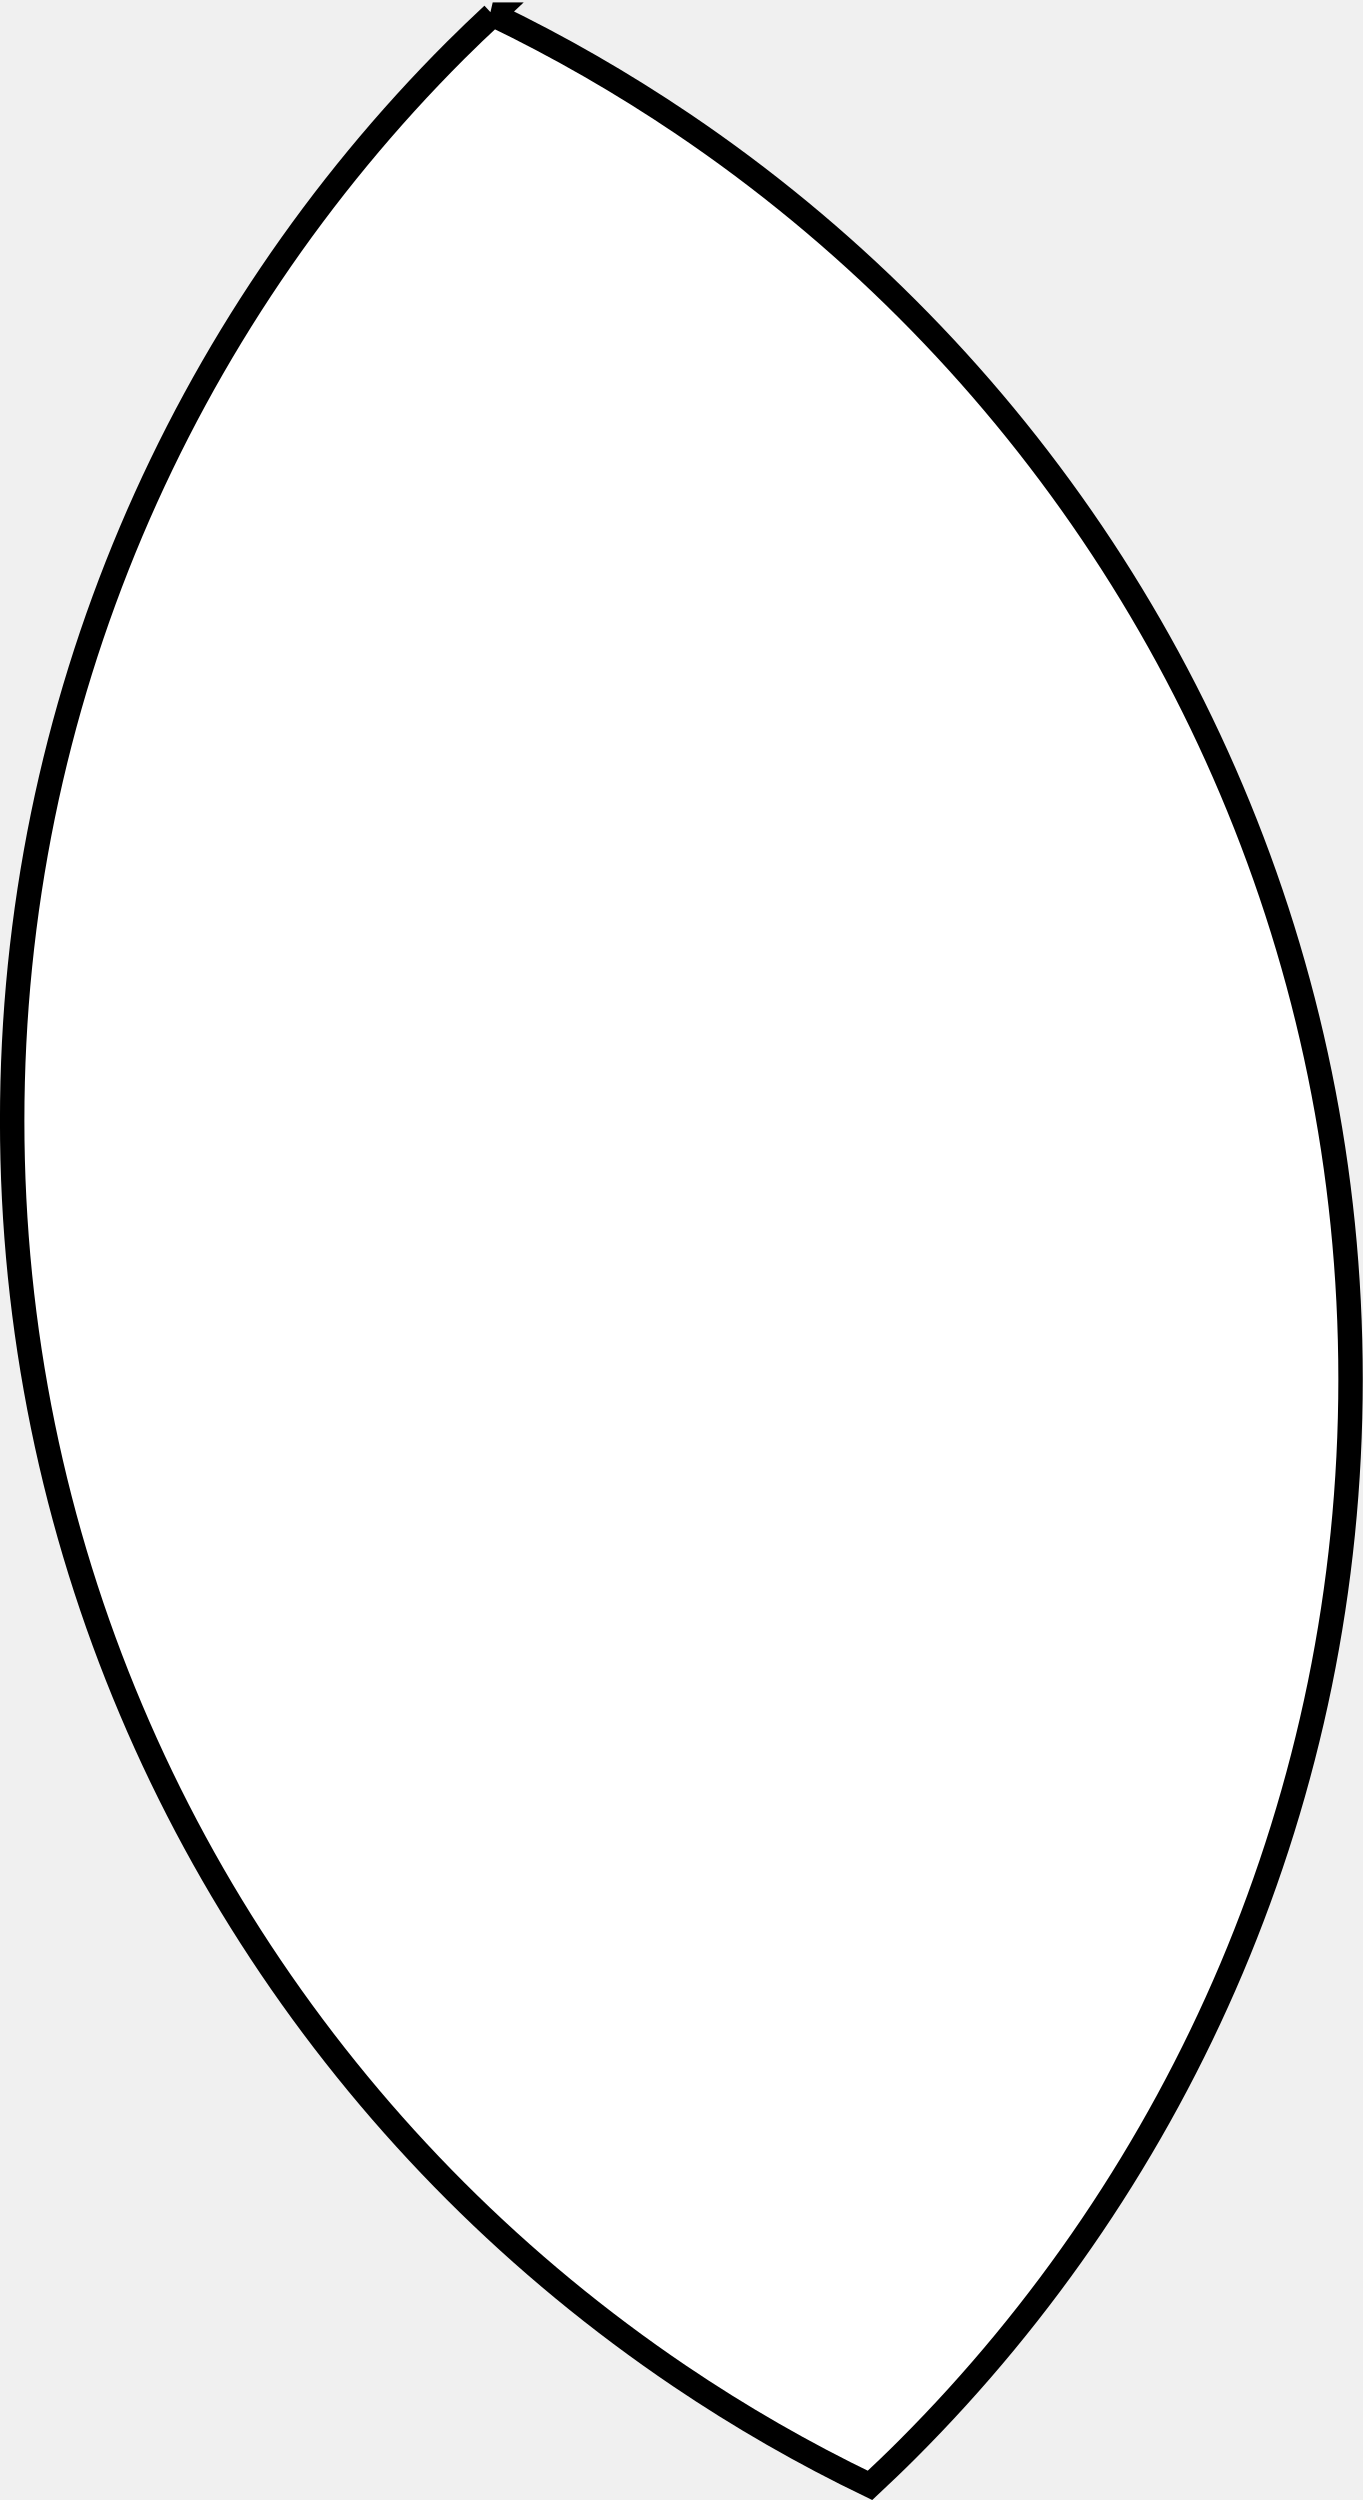
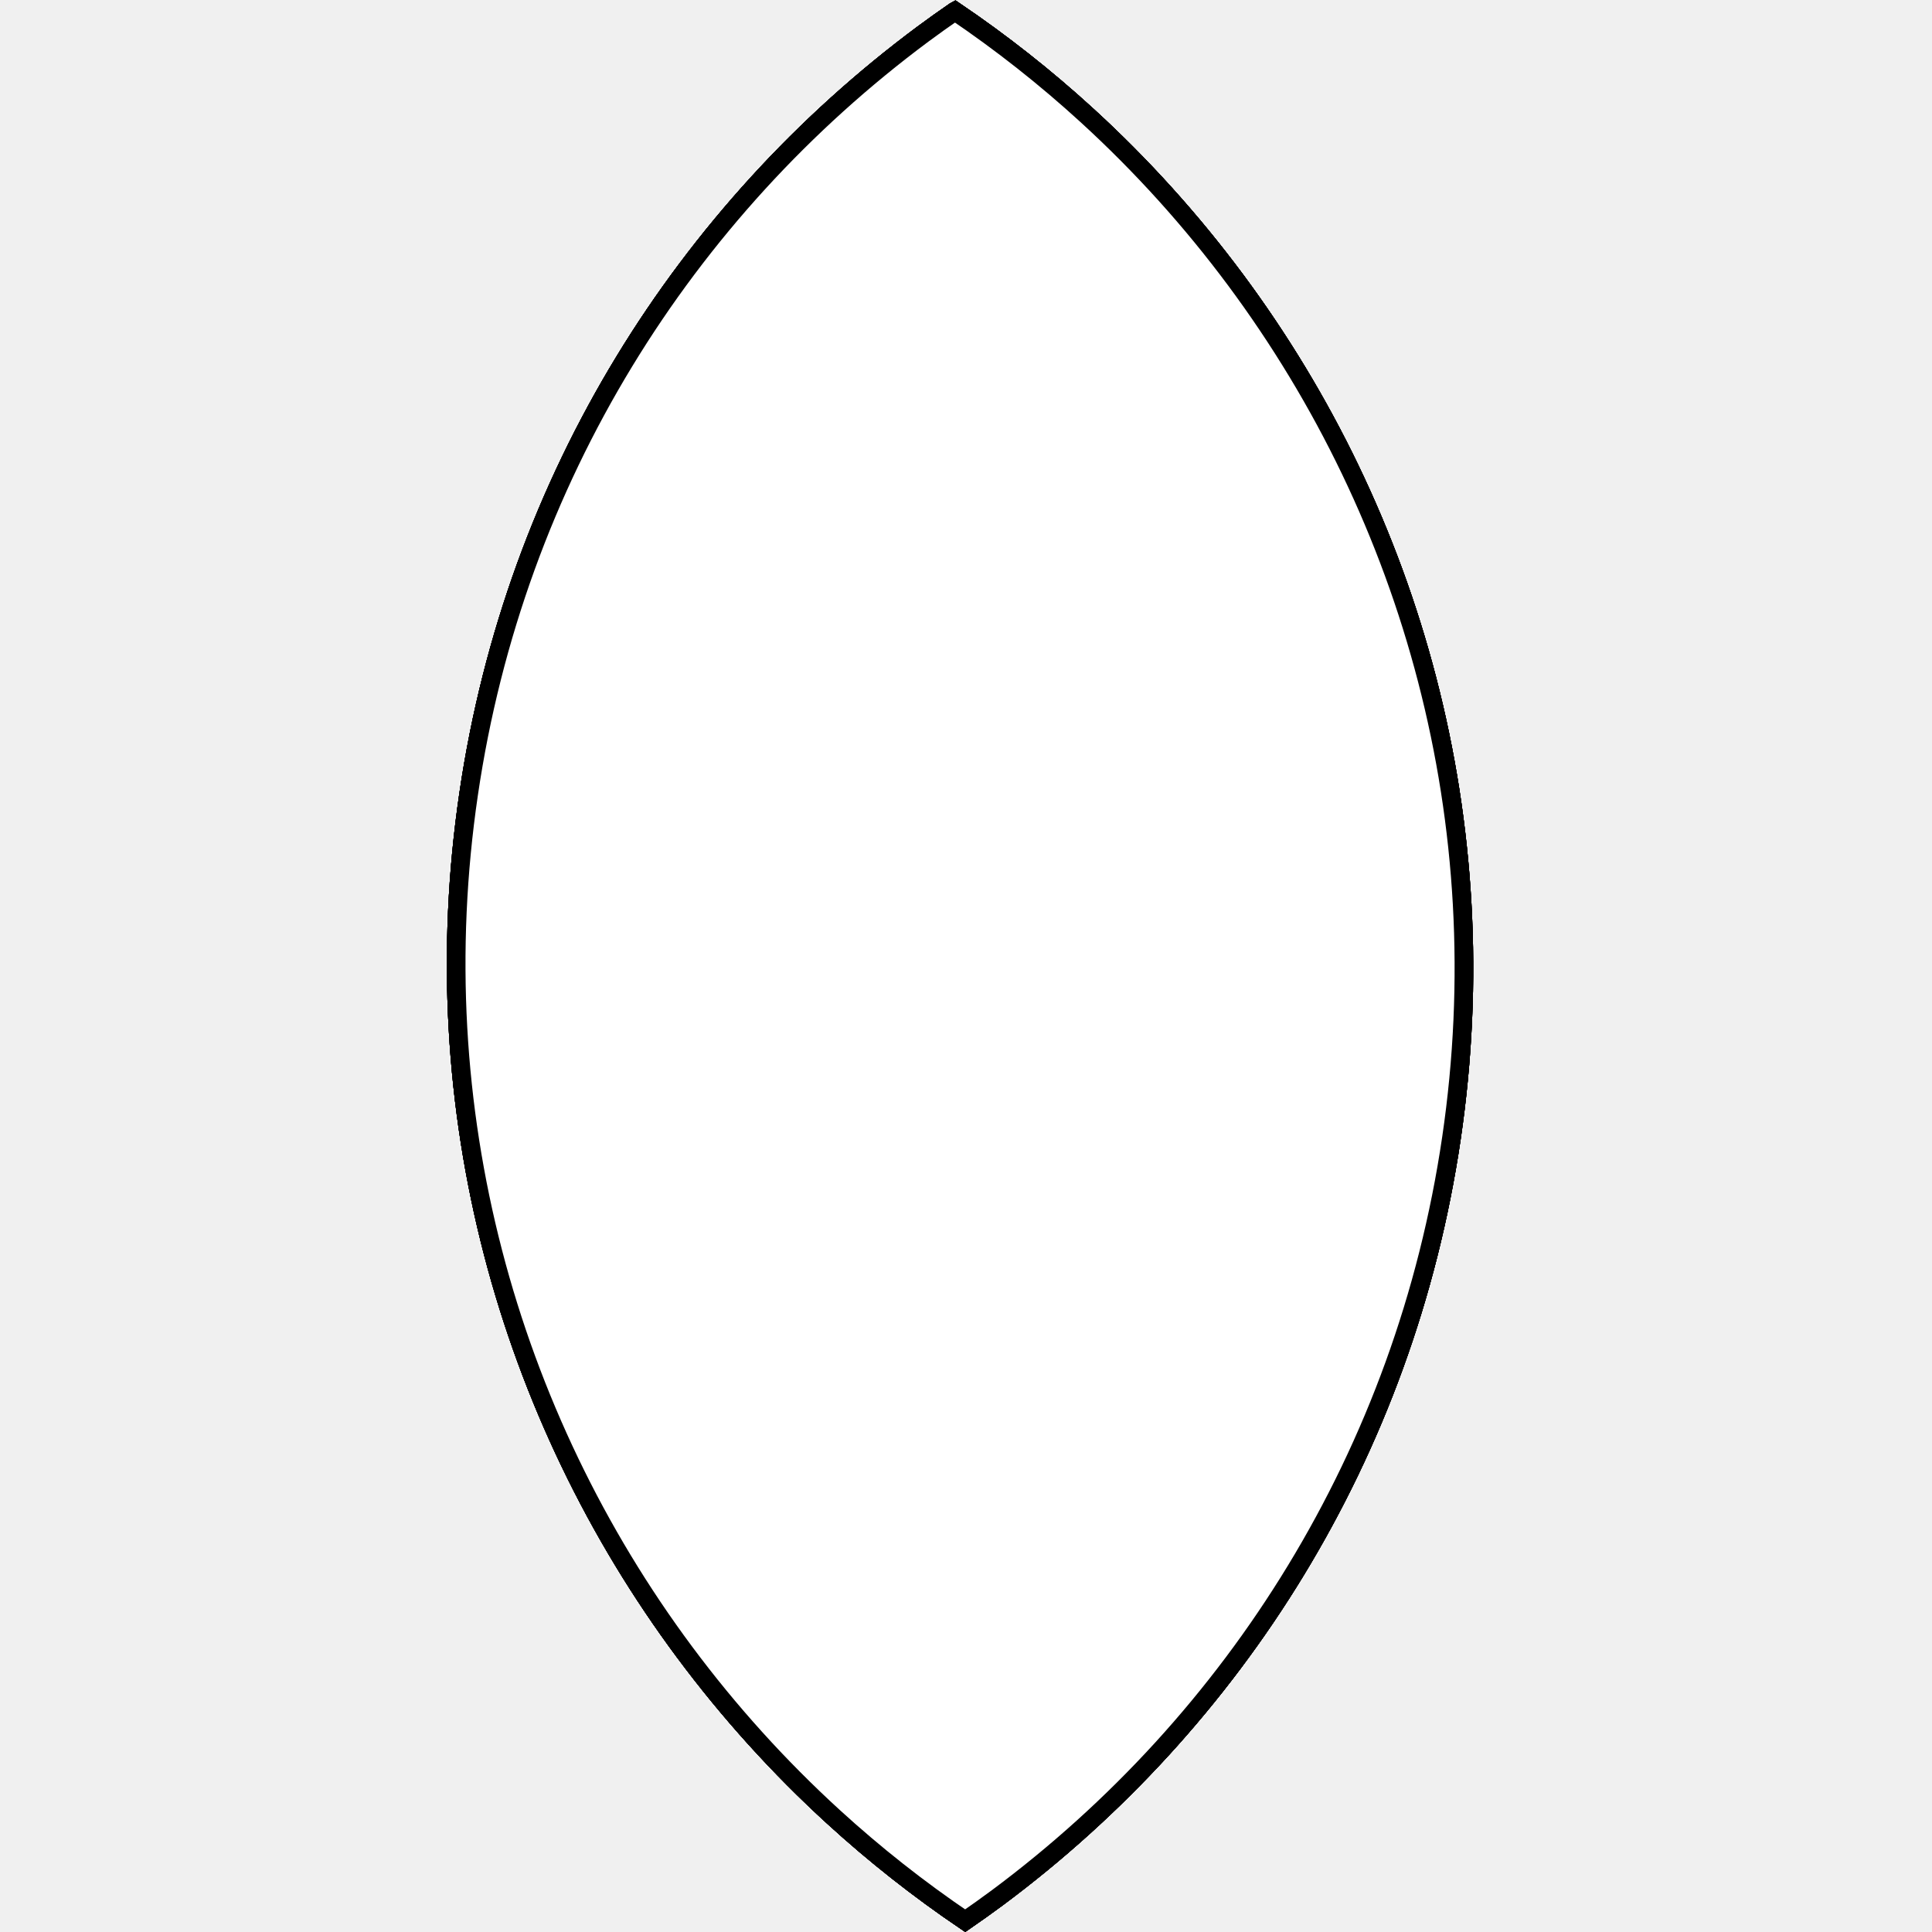
- <svg xmlns="http://www.w3.org/2000/svg" width="26.165mm" height="48mm" viewBox="0 0 26.165 48" version="1.1" id="svg831">
+ <svg xmlns="http://www.w3.org/2000/svg" width="48mm" height="48mm" viewBox="0 0 48 48" version="1.1" id="svg831">
  <defs id="defs825" />
  <g id="layer1" transform="translate(65.86967,-369.8405)">
-     <path style="fill:#ffffff;fill-opacity:1;stroke:#000000;stroke-width:0.469;stroke-linecap:round;stroke-miterlimit:4;stroke-dasharray:none" d="m -56.409,370.121 c -0.241,0.225 -0.48,0.454 -0.714,0.687 -1.315,1.315 -2.504,2.755 -3.549,4.302 -1.045,1.546 -1.944,3.198 -2.68,4.937 -0.735,1.738 -1.306,3.563 -1.694,5.455 -0.387,1.892 -0.59,3.851 -0.59,5.857 0,2.006 0.203,3.965 0.59,5.857 0.387,1.892 0.958,3.717 1.694,5.455 0.735,1.739 1.635,3.391 2.68,4.937 1.045,1.546 2.234,2.987 3.549,4.302 1.315,1.315 2.755,2.504 4.301,3.549 1.162,0.785 2.383,1.488 3.656,2.101 0.241,-0.226 0.481,-0.454 0.714,-0.688 1.315,-1.315 2.504,-2.755 3.549,-4.302 1.045,-1.546 1.944,-3.198 2.68,-4.937 0.735,-1.739 1.306,-3.563 1.694,-5.455 0.387,-1.892 0.59,-3.851 0.59,-5.857 0,-2.006 -0.203,-3.966 -0.59,-5.857 -0.387,-1.892 -0.958,-3.717 -1.694,-5.455 -0.735,-1.739 -1.635,-3.391 -2.68,-4.937 -1.045,-1.546 -2.234,-2.987 -3.549,-4.301 -1.315,-1.315 -2.755,-2.504 -4.302,-3.549 -1.162,-0.785 -2.383,-1.488 -3.656,-2.101 z" id="petal" />
+     <path style="fill:#ffffff;fill-opacity:1;stroke:#000000;stroke-width:0.463;stroke-linecap:round;stroke-miterlimit:4;stroke-dasharray:none" d="m -42.146,370.121 c -0.269,0.186 -0.535,0.374 -0.797,0.569 -1.475,1.097 -2.846,2.334 -4.09,3.696 -1.244,1.362 -2.362,2.848 -3.331,4.443 -0.969,1.594 -1.791,3.297 -2.442,5.092 -0.651,1.795 -1.132,3.682 -1.42,5.644 -0.289,1.962 -0.372,3.907 -0.266,5.813 0.106,1.906 0.402,3.773 0.871,5.579 0.469,1.806 1.111,3.551 1.91,5.214 0.799,1.663 1.755,3.243 2.852,4.718 1.097,1.475 2.334,2.845 3.696,4.09 1.023,0.935 2.117,1.798 3.273,2.581 0.269,-0.186 0.535,-0.375 0.798,-0.57 1.475,-1.097 2.845,-2.334 4.09,-3.696 1.244,-1.362 2.362,-2.848 3.331,-4.443 0.969,-1.594 1.791,-3.297 2.442,-5.092 0.651,-1.795 1.131,-3.681 1.42,-5.643 0.289,-1.962 0.372,-3.908 0.266,-5.814 -0.106,-1.906 -0.402,-3.773 -0.871,-5.579 -0.469,-1.806 -1.111,-3.551 -1.91,-5.214 -0.799,-1.663 -1.755,-3.242 -2.851,-4.718 -1.097,-1.475 -2.334,-2.846 -3.696,-4.09 -1.023,-0.935 -2.117,-1.798 -3.273,-2.581 z" id="petal5" />
+     <path style="fill:#ffffff;fill-opacity:1;stroke:#000000;stroke-width:0.463;stroke-linecap:round;stroke-miterlimit:4;stroke-dasharray:none" d="m -42.146,370.121 c -0.269,0.186 -0.535,0.374 -0.797,0.569 -1.475,1.097 -2.846,2.334 -4.09,3.696 -1.244,1.362 -2.362,2.848 -3.331,4.443 -0.969,1.594 -1.791,3.297 -2.442,5.092 -0.651,1.795 -1.132,3.682 -1.42,5.644 -0.289,1.962 -0.372,3.907 -0.266,5.813 0.106,1.906 0.402,3.773 0.871,5.579 0.469,1.806 1.111,3.551 1.91,5.214 0.799,1.663 1.755,3.243 2.852,4.718 1.097,1.475 2.334,2.845 3.696,4.09 1.023,0.935 2.117,1.798 3.273,2.581 0.269,-0.186 0.535,-0.375 0.798,-0.57 1.475,-1.097 2.845,-2.334 4.09,-3.696 1.244,-1.362 2.362,-2.848 3.331,-4.443 0.969,-1.594 1.791,-3.297 2.442,-5.092 0.651,-1.795 1.131,-3.681 1.42,-5.643 0.289,-1.962 0.372,-3.908 0.266,-5.814 -0.106,-1.906 -0.402,-3.773 -0.871,-5.579 -0.469,-1.806 -1.111,-3.551 -1.91,-5.214 -0.799,-1.663 -1.755,-3.242 -2.851,-4.718 -1.097,-1.475 -2.334,-2.846 -3.696,-4.09 -1.023,-0.935 -2.117,-1.798 -3.273,-2.581 z" id="petal4" />
+     <path style="fill:#ffffff;fill-opacity:1;stroke:#000000;stroke-width:0.463;stroke-linecap:round;stroke-miterlimit:4;stroke-dasharray:none" d="m -42.146,370.121 c -0.269,0.186 -0.535,0.374 -0.797,0.569 -1.475,1.097 -2.846,2.334 -4.09,3.696 -1.244,1.362 -2.362,2.848 -3.331,4.443 -0.969,1.594 -1.791,3.297 -2.442,5.092 -0.651,1.795 -1.132,3.682 -1.42,5.644 -0.289,1.962 -0.372,3.907 -0.266,5.813 0.106,1.906 0.402,3.773 0.871,5.579 0.469,1.806 1.111,3.551 1.91,5.214 0.799,1.663 1.755,3.243 2.852,4.718 1.097,1.475 2.334,2.845 3.696,4.09 1.023,0.935 2.117,1.798 3.273,2.581 0.269,-0.186 0.535,-0.375 0.798,-0.57 1.475,-1.097 2.845,-2.334 4.09,-3.696 1.244,-1.362 2.362,-2.848 3.331,-4.443 0.969,-1.594 1.791,-3.297 2.442,-5.092 0.651,-1.795 1.131,-3.681 1.42,-5.643 0.289,-1.962 0.372,-3.908 0.266,-5.814 -0.106,-1.906 -0.402,-3.773 -0.871,-5.579 -0.469,-1.806 -1.111,-3.551 -1.91,-5.214 -0.799,-1.663 -1.755,-3.242 -2.851,-4.718 -1.097,-1.475 -2.334,-2.846 -3.696,-4.09 -1.023,-0.935 -2.117,-1.798 -3.273,-2.581 z" id="petal3" />
+     <path style="fill:#ffffff;fill-opacity:1;stroke:#000000;stroke-width:0.463;stroke-linecap:round;stroke-miterlimit:4;stroke-dasharray:none" d="m -42.146,370.121 c -0.269,0.186 -0.535,0.374 -0.797,0.569 -1.475,1.097 -2.846,2.334 -4.09,3.696 -1.244,1.362 -2.362,2.848 -3.331,4.443 -0.969,1.594 -1.791,3.297 -2.442,5.092 -0.651,1.795 -1.132,3.682 -1.42,5.644 -0.289,1.962 -0.372,3.907 -0.266,5.813 0.106,1.906 0.402,3.773 0.871,5.579 0.469,1.806 1.111,3.551 1.91,5.214 0.799,1.663 1.755,3.243 2.852,4.718 1.097,1.475 2.334,2.845 3.696,4.09 1.023,0.935 2.117,1.798 3.273,2.581 0.269,-0.186 0.535,-0.375 0.798,-0.57 1.475,-1.097 2.845,-2.334 4.09,-3.696 1.244,-1.362 2.362,-2.848 3.331,-4.443 0.969,-1.594 1.791,-3.297 2.442,-5.092 0.651,-1.795 1.131,-3.681 1.42,-5.643 0.289,-1.962 0.372,-3.908 0.266,-5.814 -0.106,-1.906 -0.402,-3.773 -0.871,-5.579 -0.469,-1.806 -1.111,-3.551 -1.91,-5.214 -0.799,-1.663 -1.755,-3.242 -2.851,-4.718 -1.097,-1.475 -2.334,-2.846 -3.696,-4.09 -1.023,-0.935 -2.117,-1.798 -3.273,-2.581 z" id="petal2" />
+     <path style="fill:#ffffff;fill-opacity:1;stroke:#000000;stroke-width:0.463;stroke-linecap:round;stroke-miterlimit:4;stroke-dasharray:none" d="m -42.146,370.121 c -0.269,0.186 -0.535,0.374 -0.797,0.569 -1.475,1.097 -2.846,2.334 -4.09,3.696 -1.244,1.362 -2.362,2.848 -3.331,4.443 -0.969,1.594 -1.791,3.297 -2.442,5.092 -0.651,1.795 -1.132,3.682 -1.42,5.644 -0.289,1.962 -0.372,3.907 -0.266,5.813 0.106,1.906 0.402,3.773 0.871,5.579 0.469,1.806 1.111,3.551 1.91,5.214 0.799,1.663 1.755,3.243 2.852,4.718 1.097,1.475 2.334,2.845 3.696,4.09 1.023,0.935 2.117,1.798 3.273,2.581 0.269,-0.186 0.535,-0.375 0.798,-0.57 1.475,-1.097 2.845,-2.334 4.09,-3.696 1.244,-1.362 2.362,-2.848 3.331,-4.443 0.969,-1.594 1.791,-3.297 2.442,-5.092 0.651,-1.795 1.131,-3.681 1.42,-5.643 0.289,-1.962 0.372,-3.908 0.266,-5.814 -0.106,-1.906 -0.402,-3.773 -0.871,-5.579 -0.469,-1.806 -1.111,-3.551 -1.91,-5.214 -0.799,-1.663 -1.755,-3.242 -2.851,-4.718 -1.097,-1.475 -2.334,-2.846 -3.696,-4.09 -1.023,-0.935 -2.117,-1.798 -3.273,-2.581 z" id="petal1" />
  </g>
</svg>
